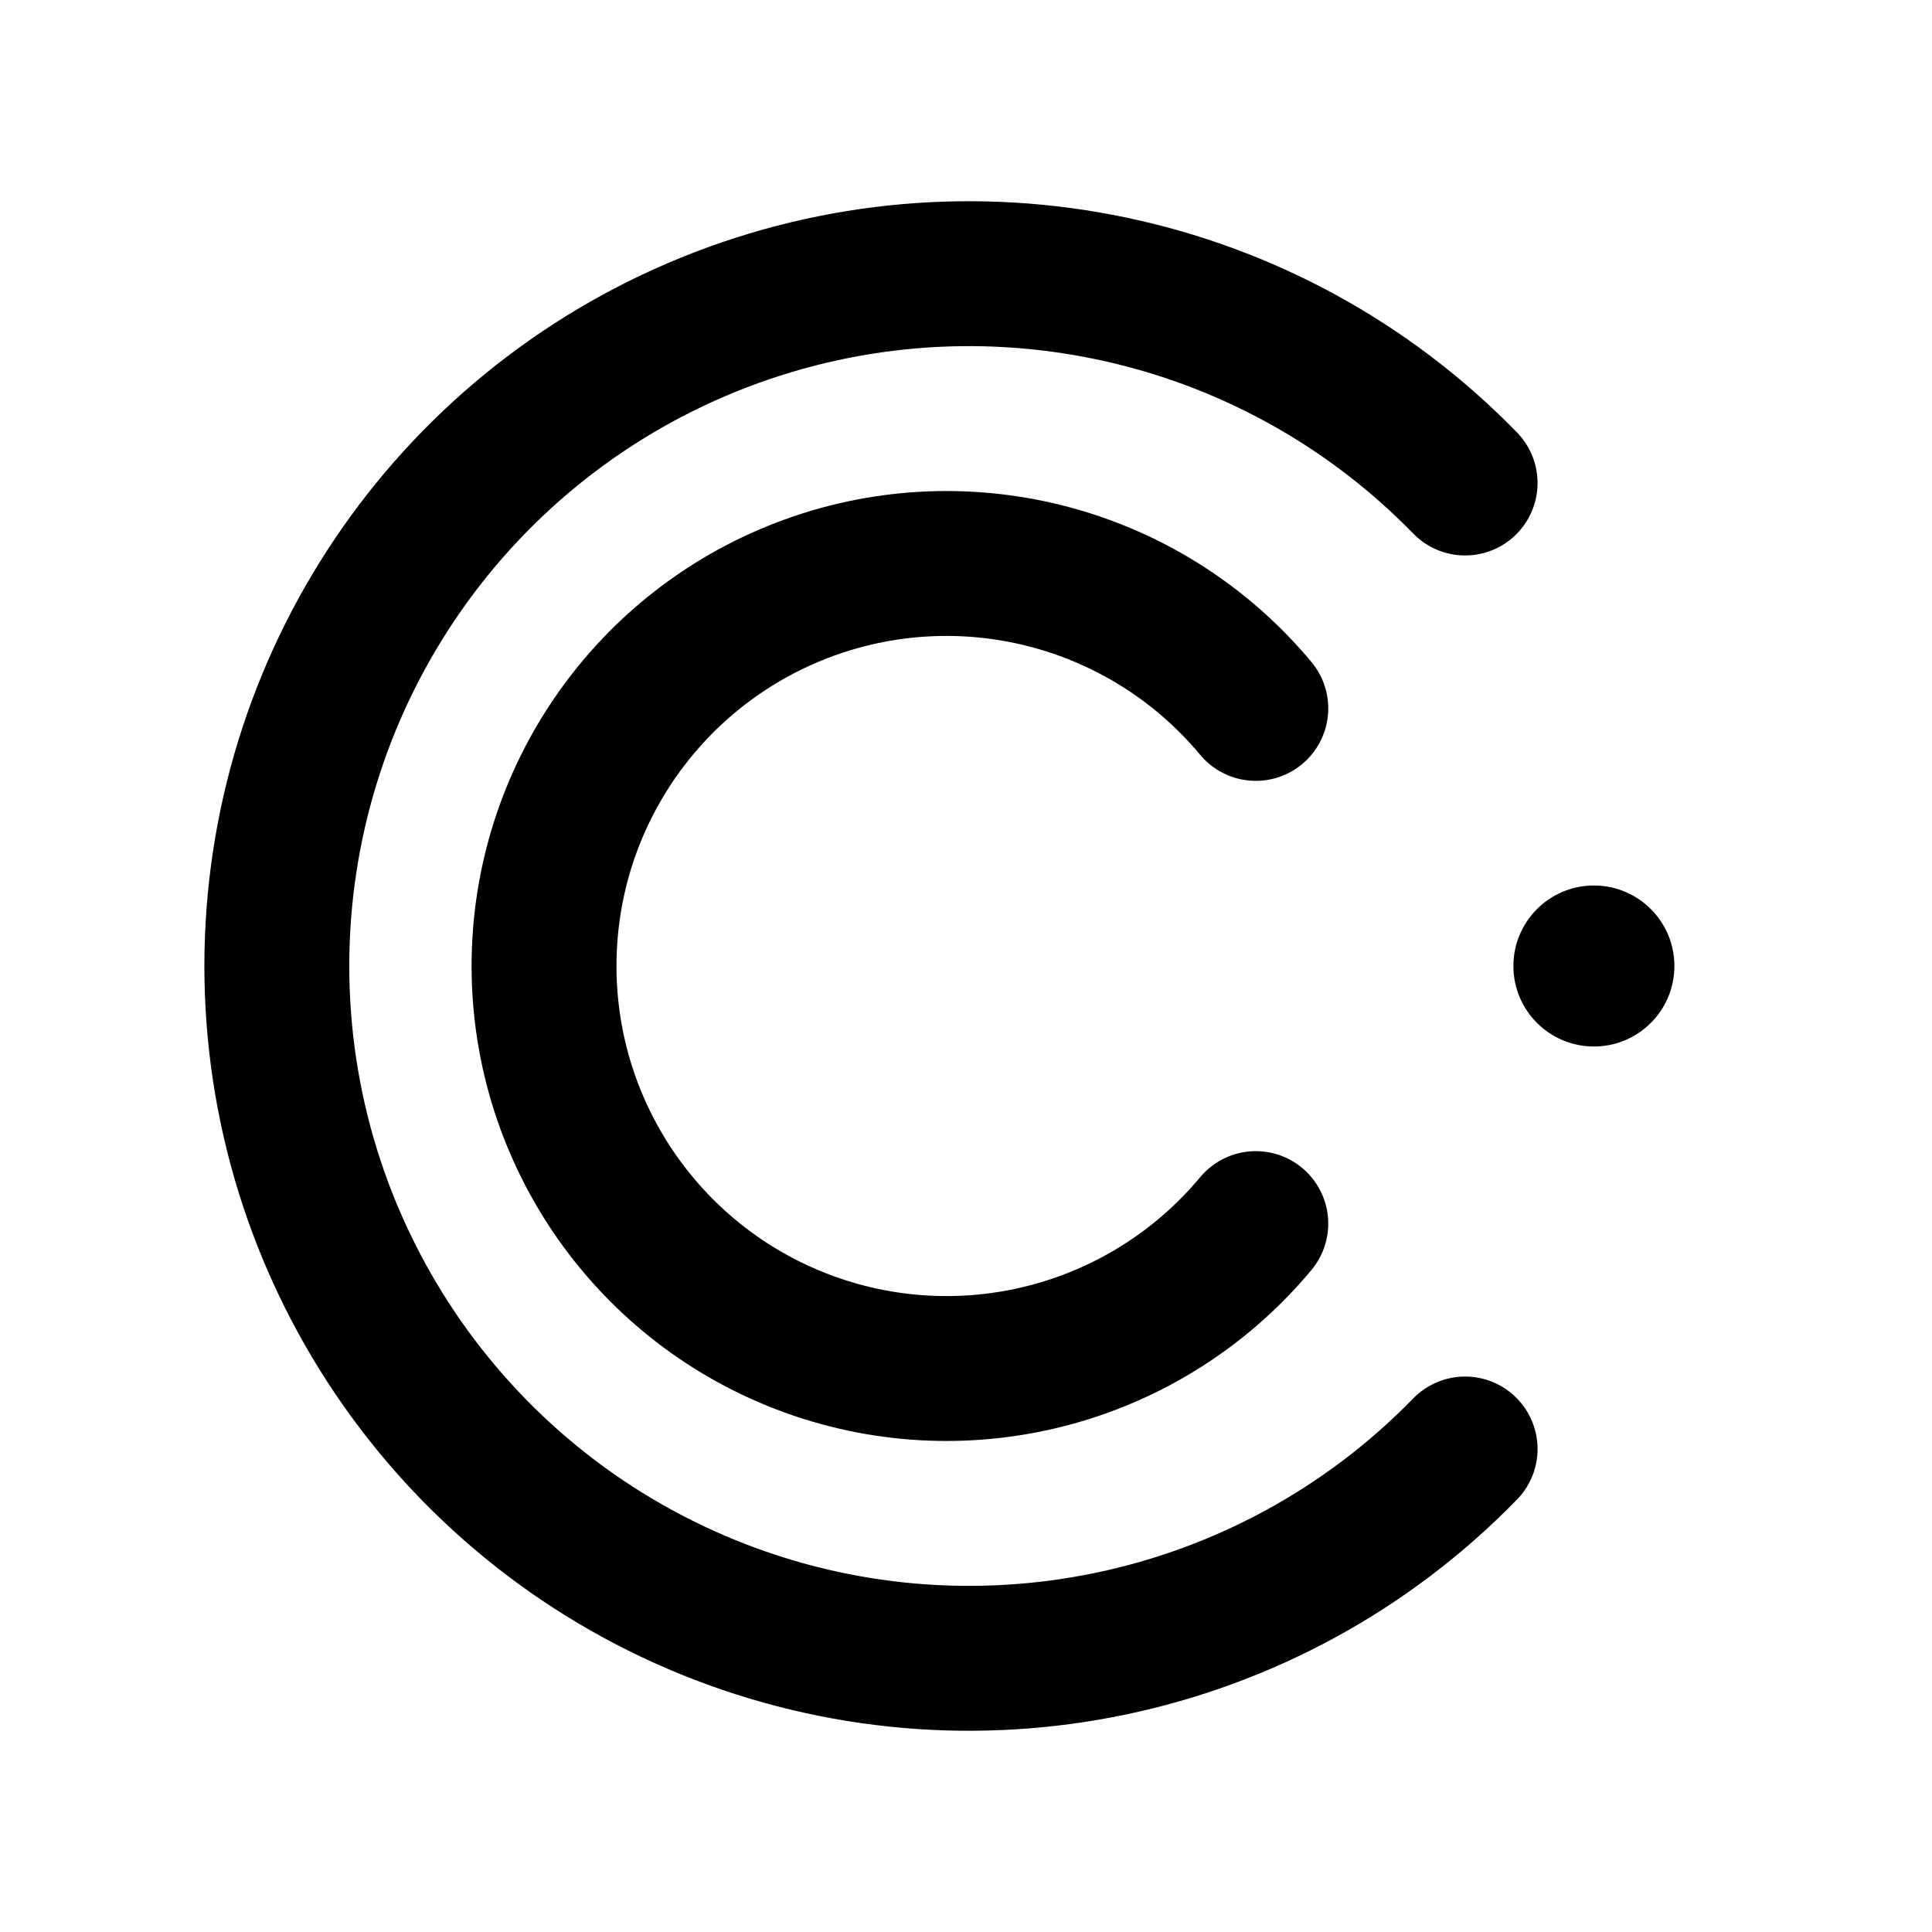
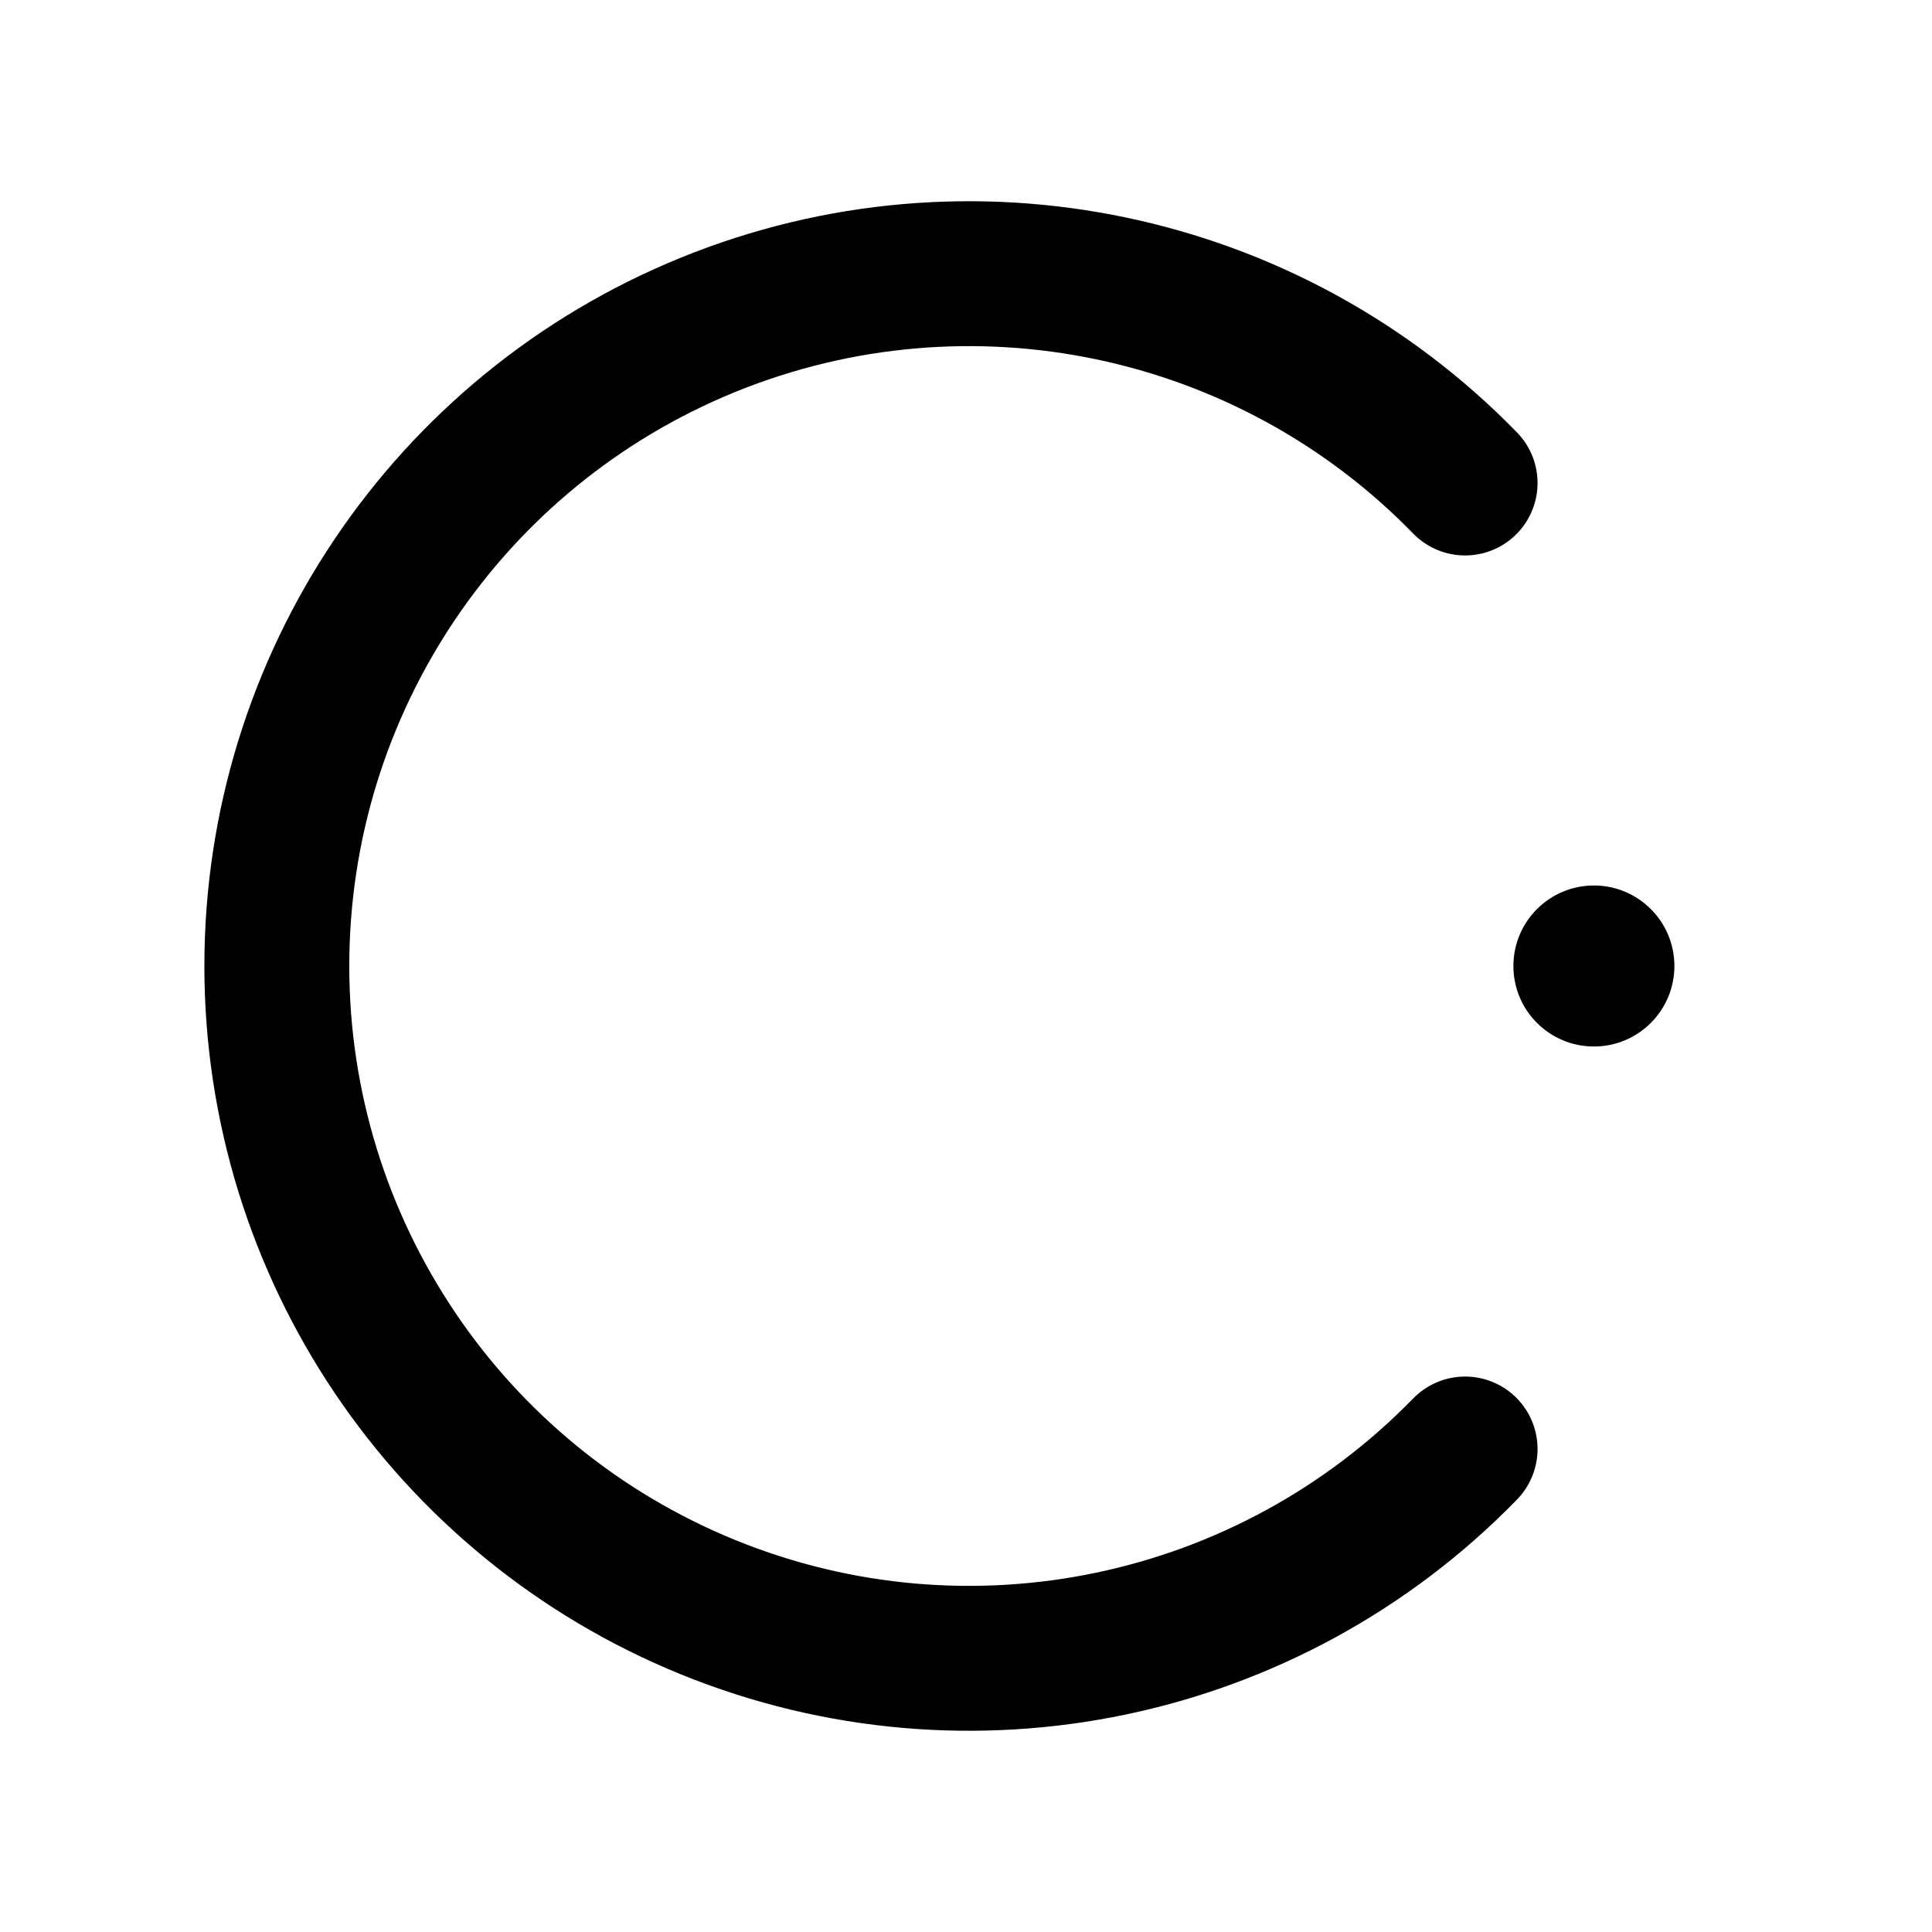
<svg xmlns="http://www.w3.org/2000/svg" viewBox="0 0 120 120">
  <g fill="none" stroke="#000000" stroke-width="9" stroke-linecap="round">
    <path d="M91 30a43 43 0 1 0 0 60" />
-     <path d="M78 44a25 25 0 1 0 0 32" />
  </g>
  <circle cx="99" cy="60" r="5" fill="#000000" />
</svg>
